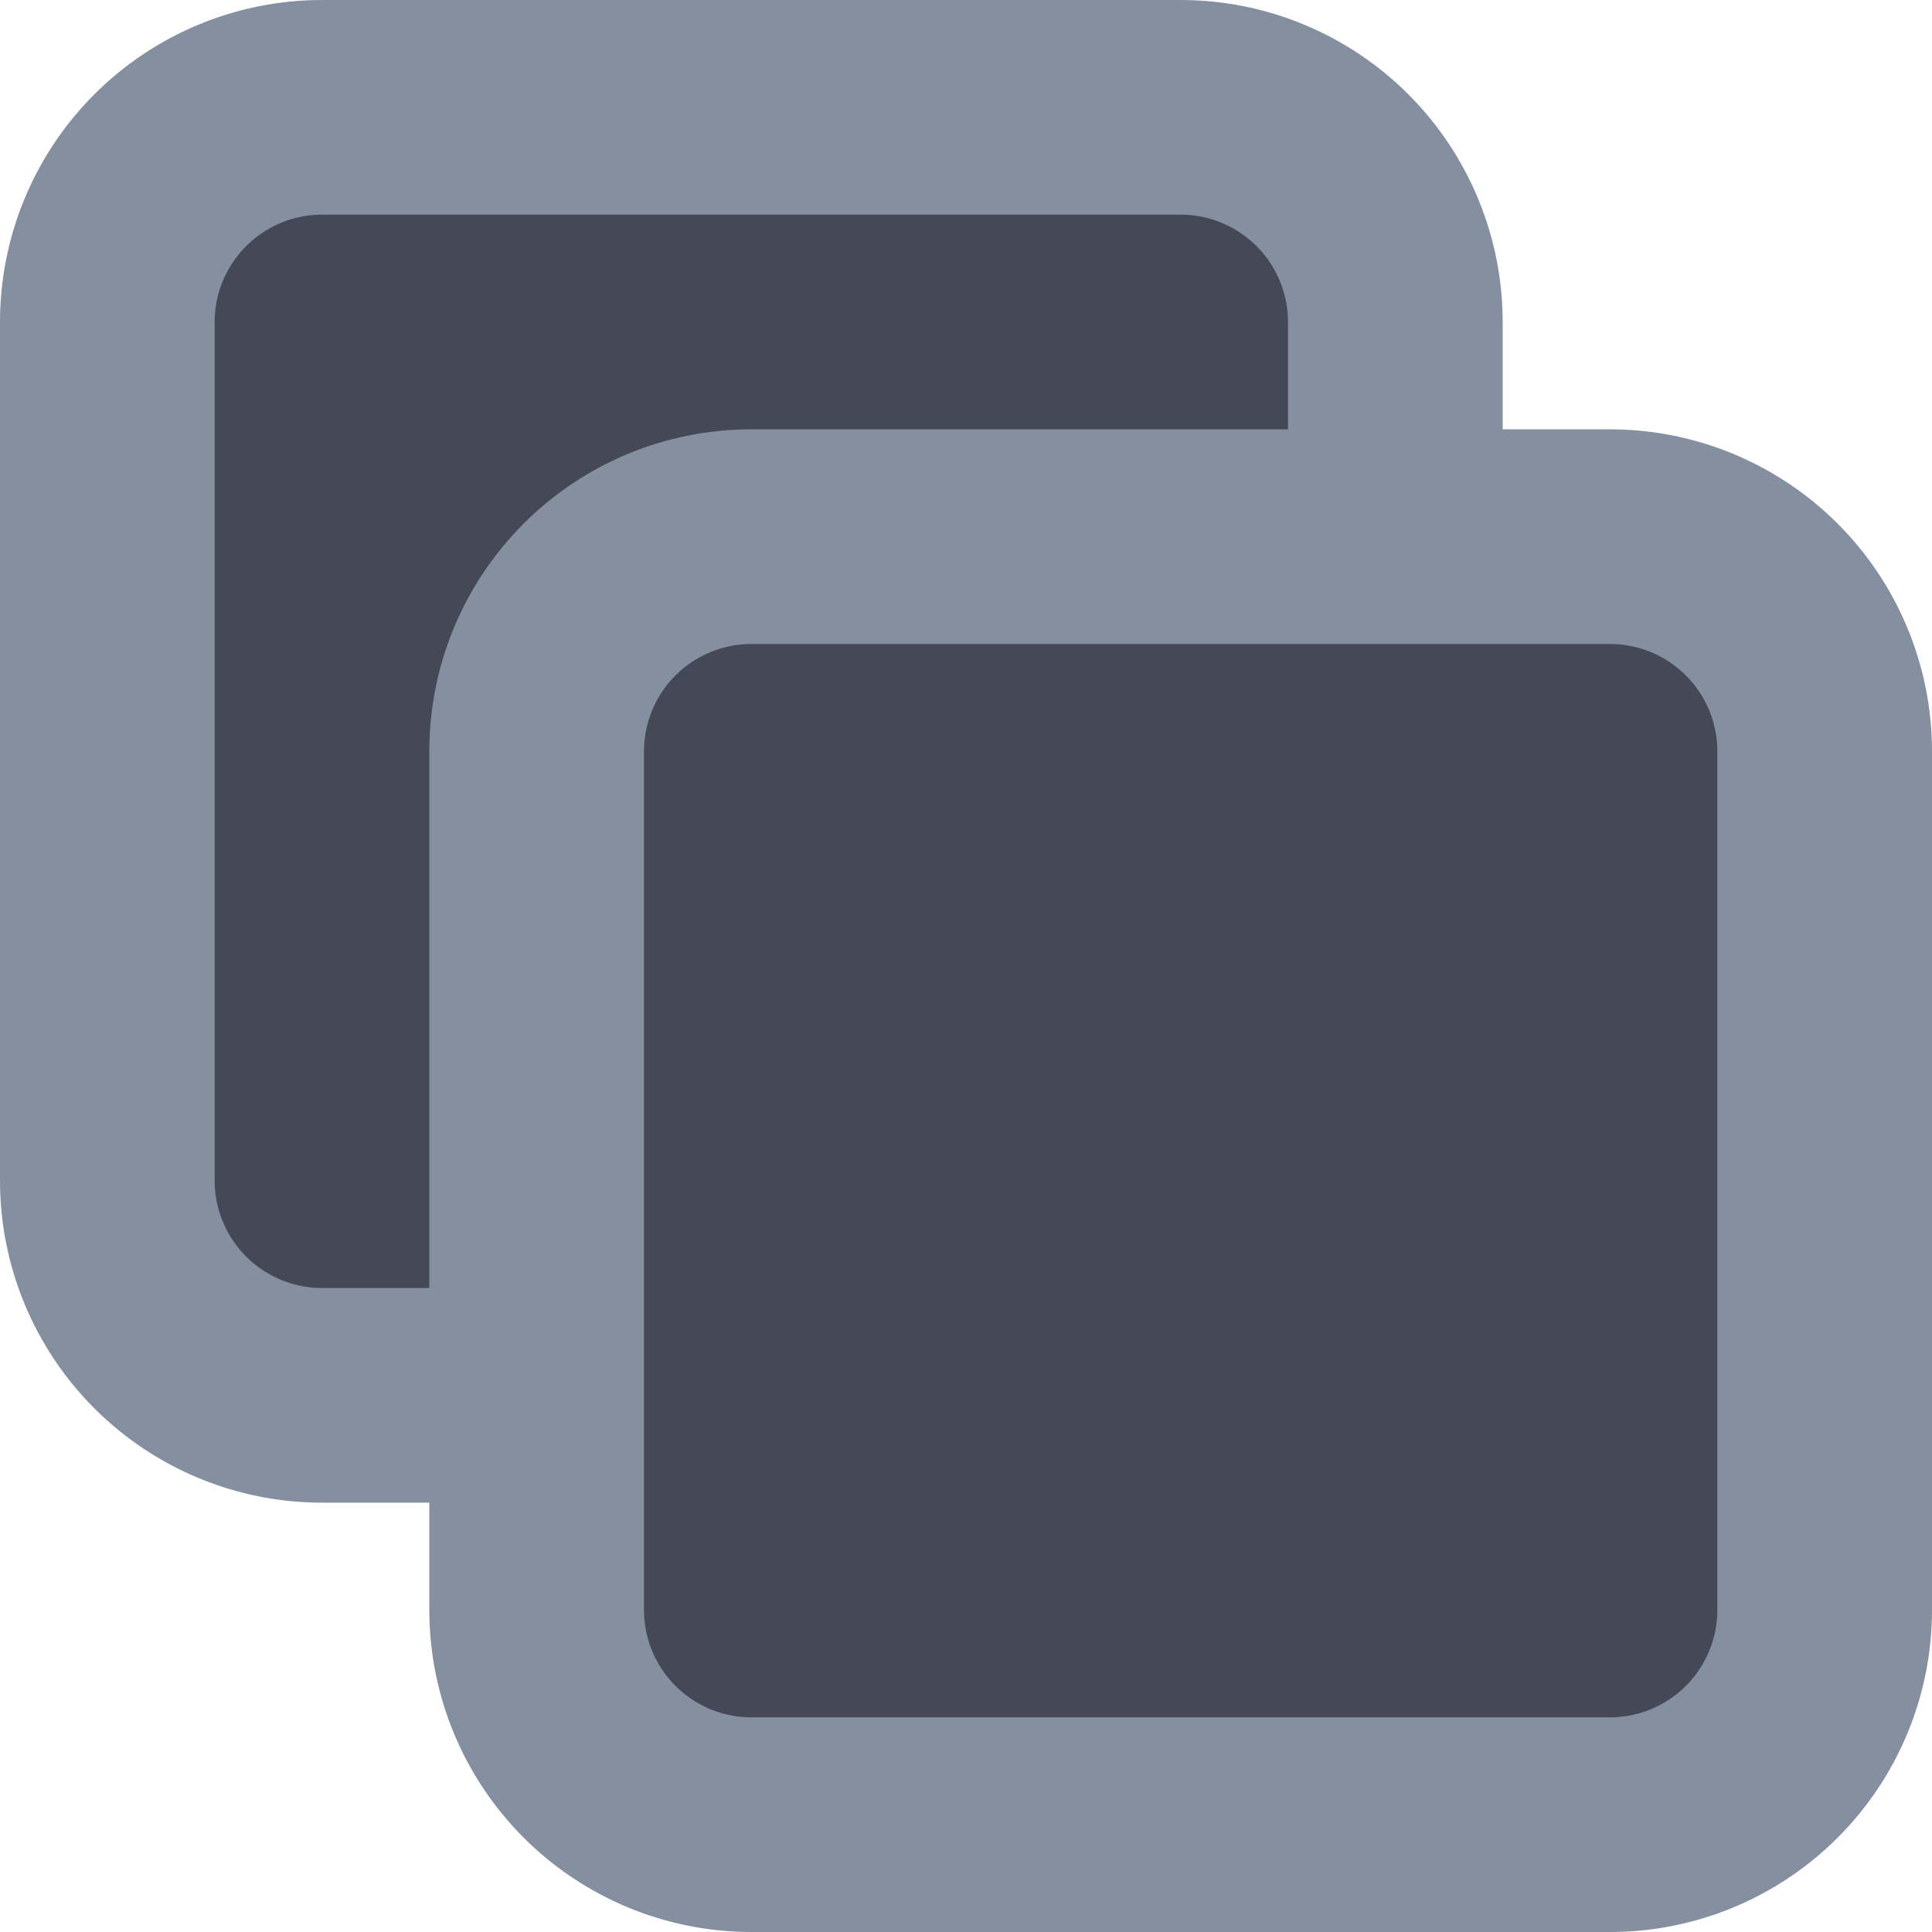
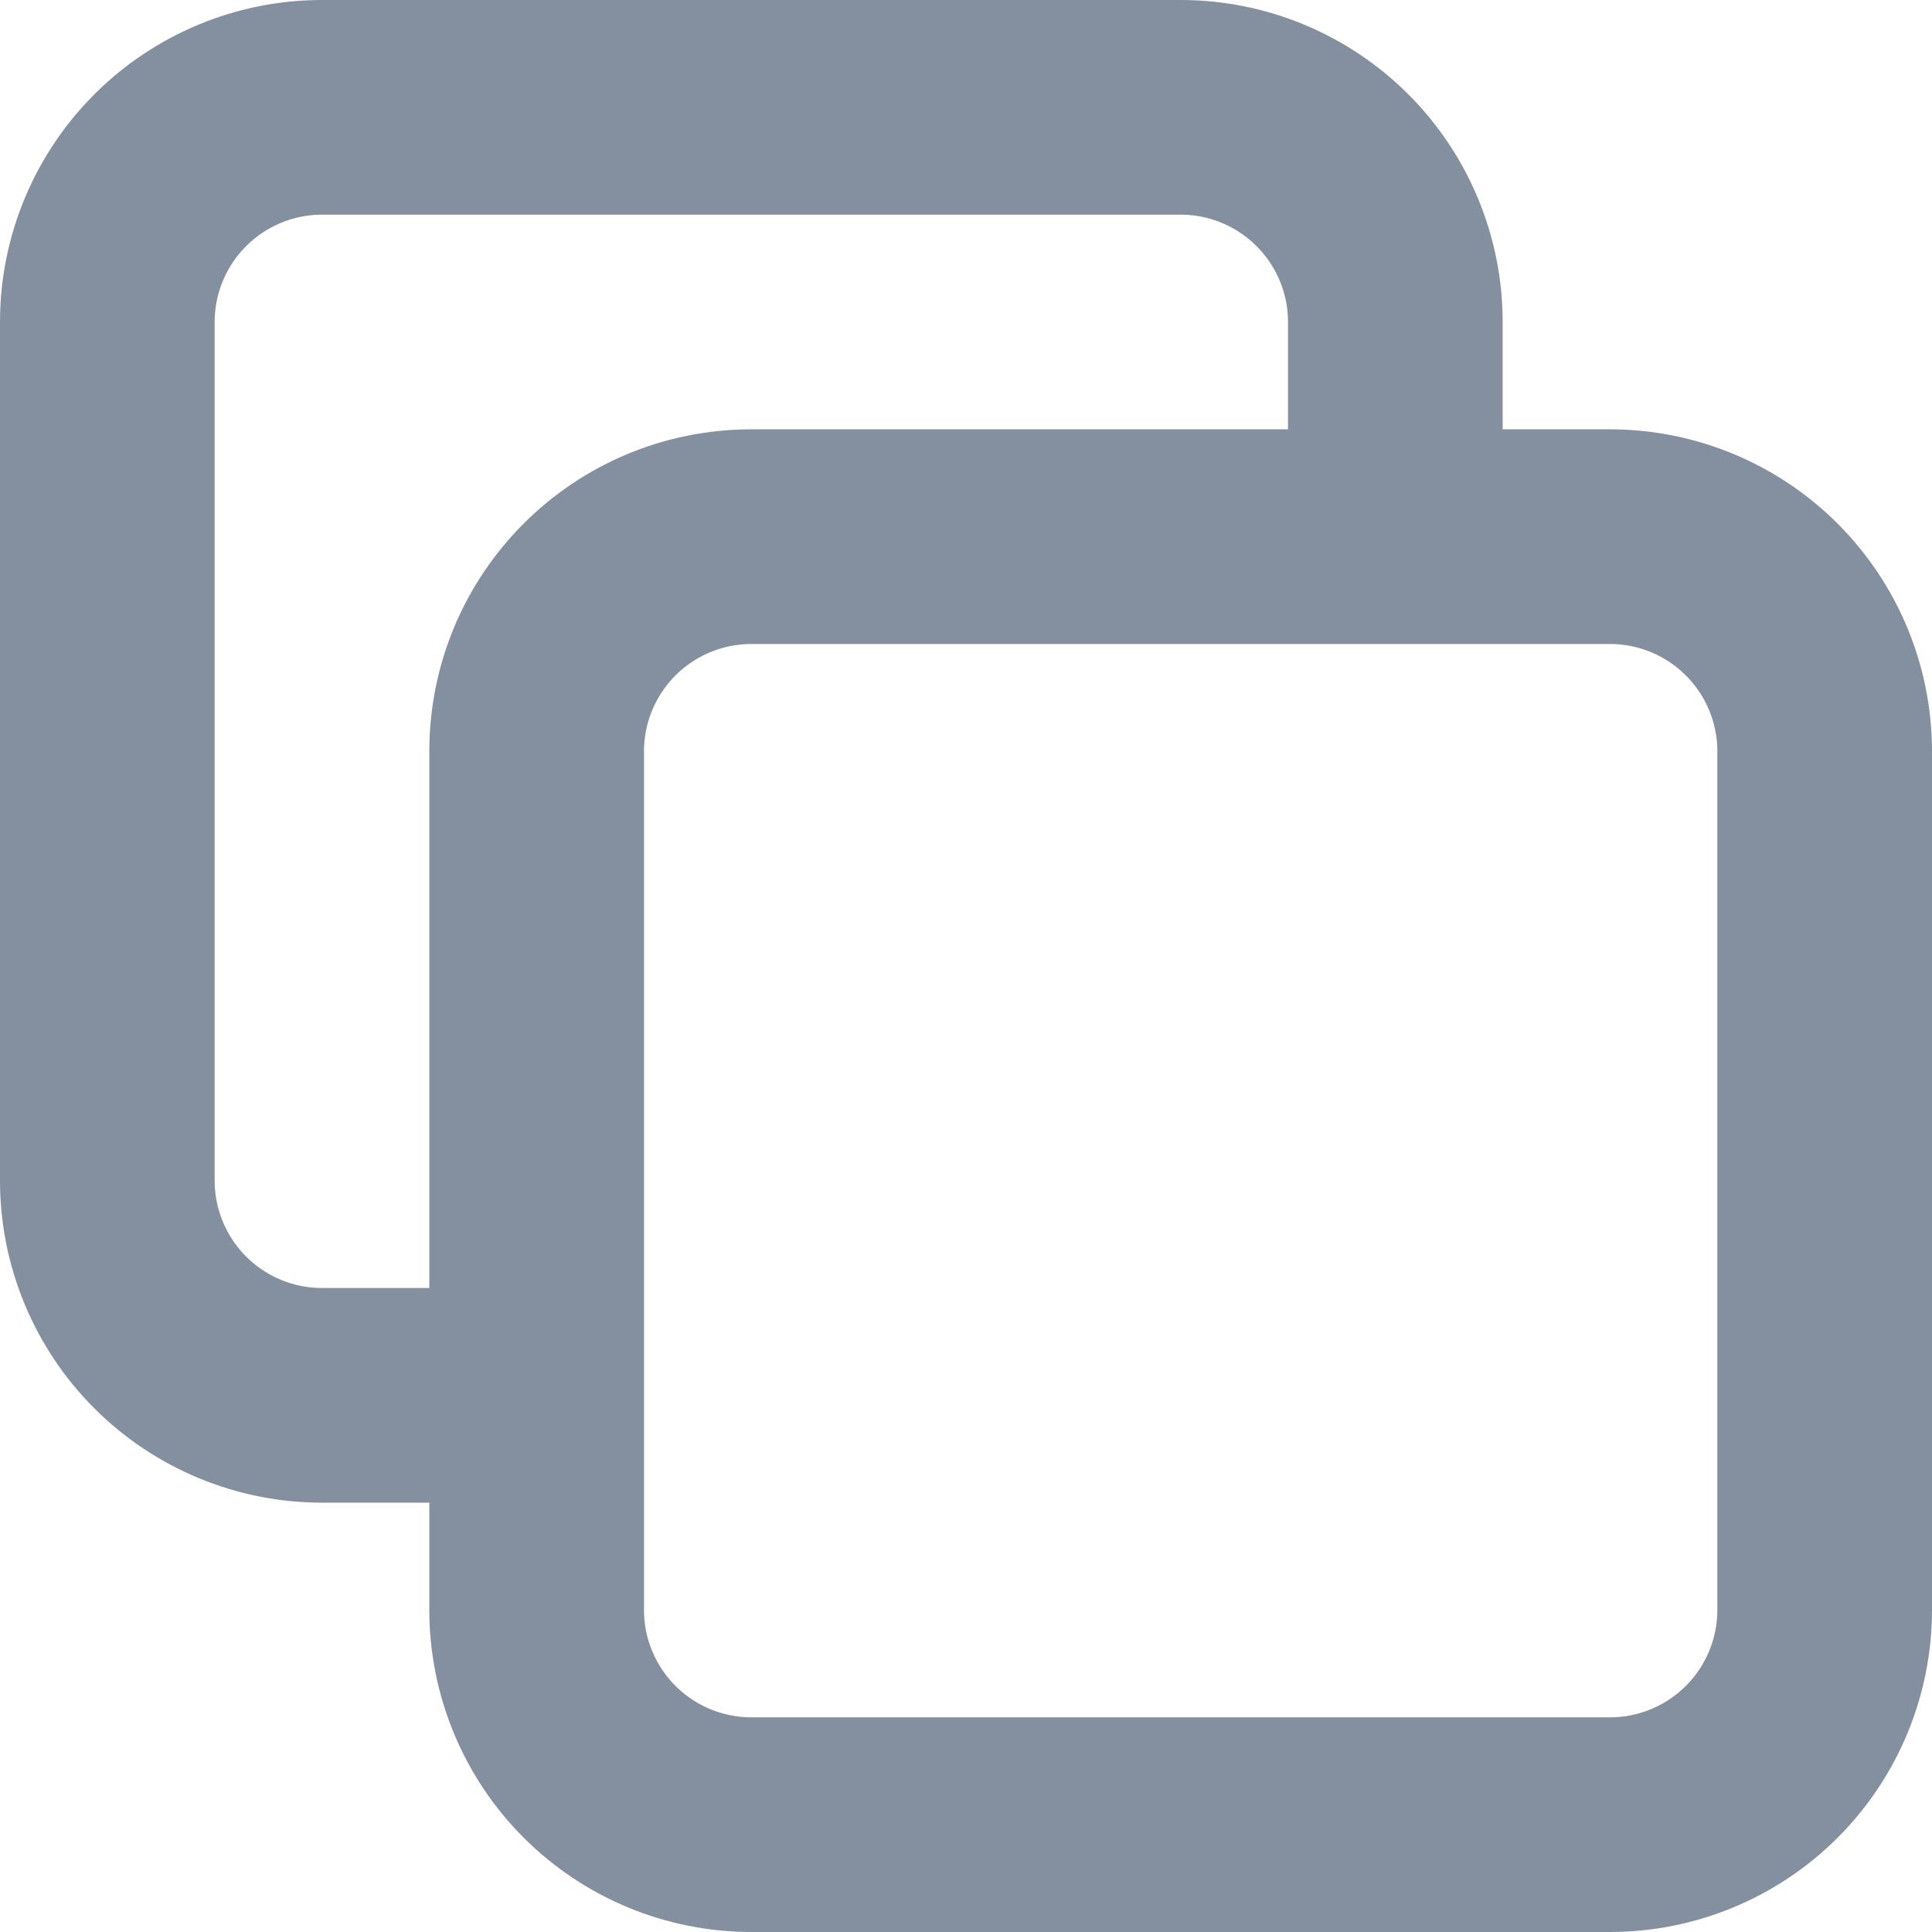
- <svg xmlns="http://www.w3.org/2000/svg" width="18" height="18" viewBox="0 0 18 18" fill="#454856">
+ <svg xmlns="http://www.w3.org/2000/svg" width="18" height="18" viewBox="0 0 18 18" fill="none">
  <path d="M5 13H3C2.47 13 1.961 12.789 1.586 12.414C1.211 12.039 1 11.53 1 11V3C1 2.47 1.211 1.961 1.586 1.586C1.961 1.211 2.47 1 3 1H11C11.53 1 12.039 1.211 12.414 1.586C12.789 1.961 13 2.47 13 3V5H7C5.895 5 5 5.895 5 7V13ZM7 17H15C15.53 17 16.039 16.789 16.414 16.414C16.789 16.039 17 15.53 17 15V7C17 6.47 16.789 5.961 16.414 5.586C16.039 5.211 15.53 5 15 5H7C6.47 5 5.961 5.211 5.586 5.586C5.211 5.961 5 6.47 5 7V15C5 15.53 5.211 16.039 5.586 16.414C5.961 16.789 6.47 17 7 17Z" stroke="#848F9F" stroke-width="2" stroke-linecap="round" stroke-linejoin="round" />
</svg>
